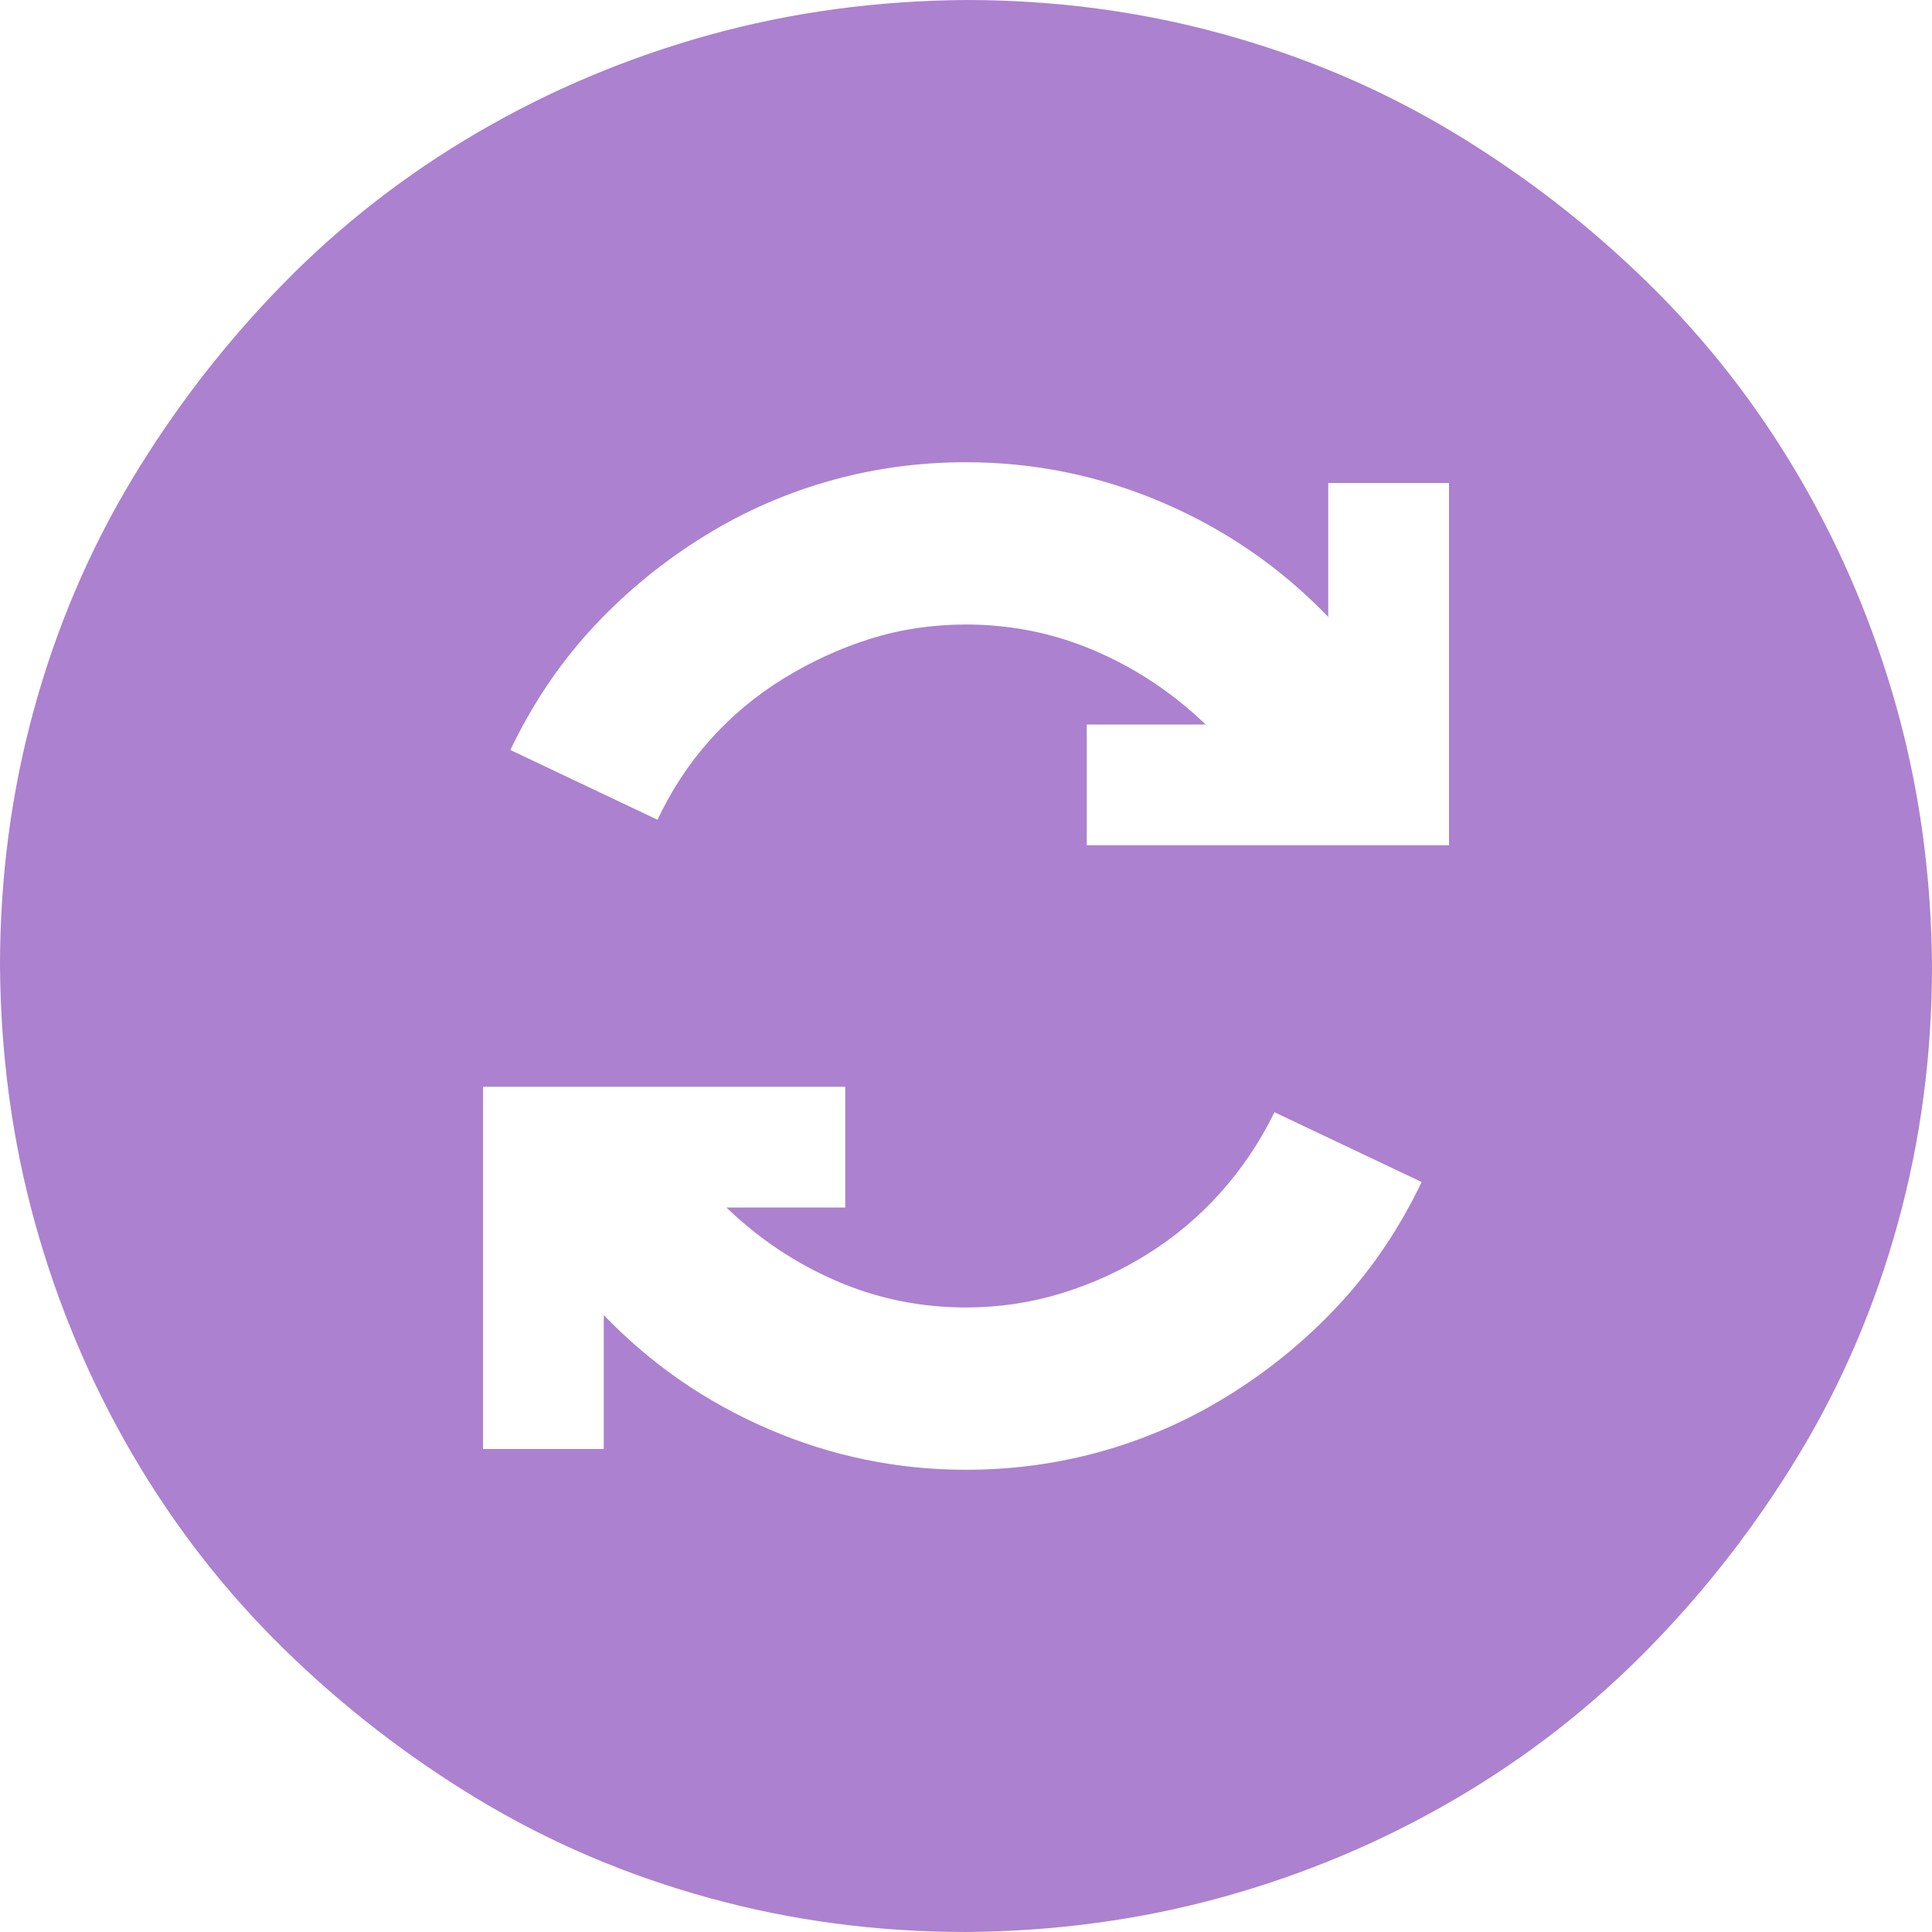
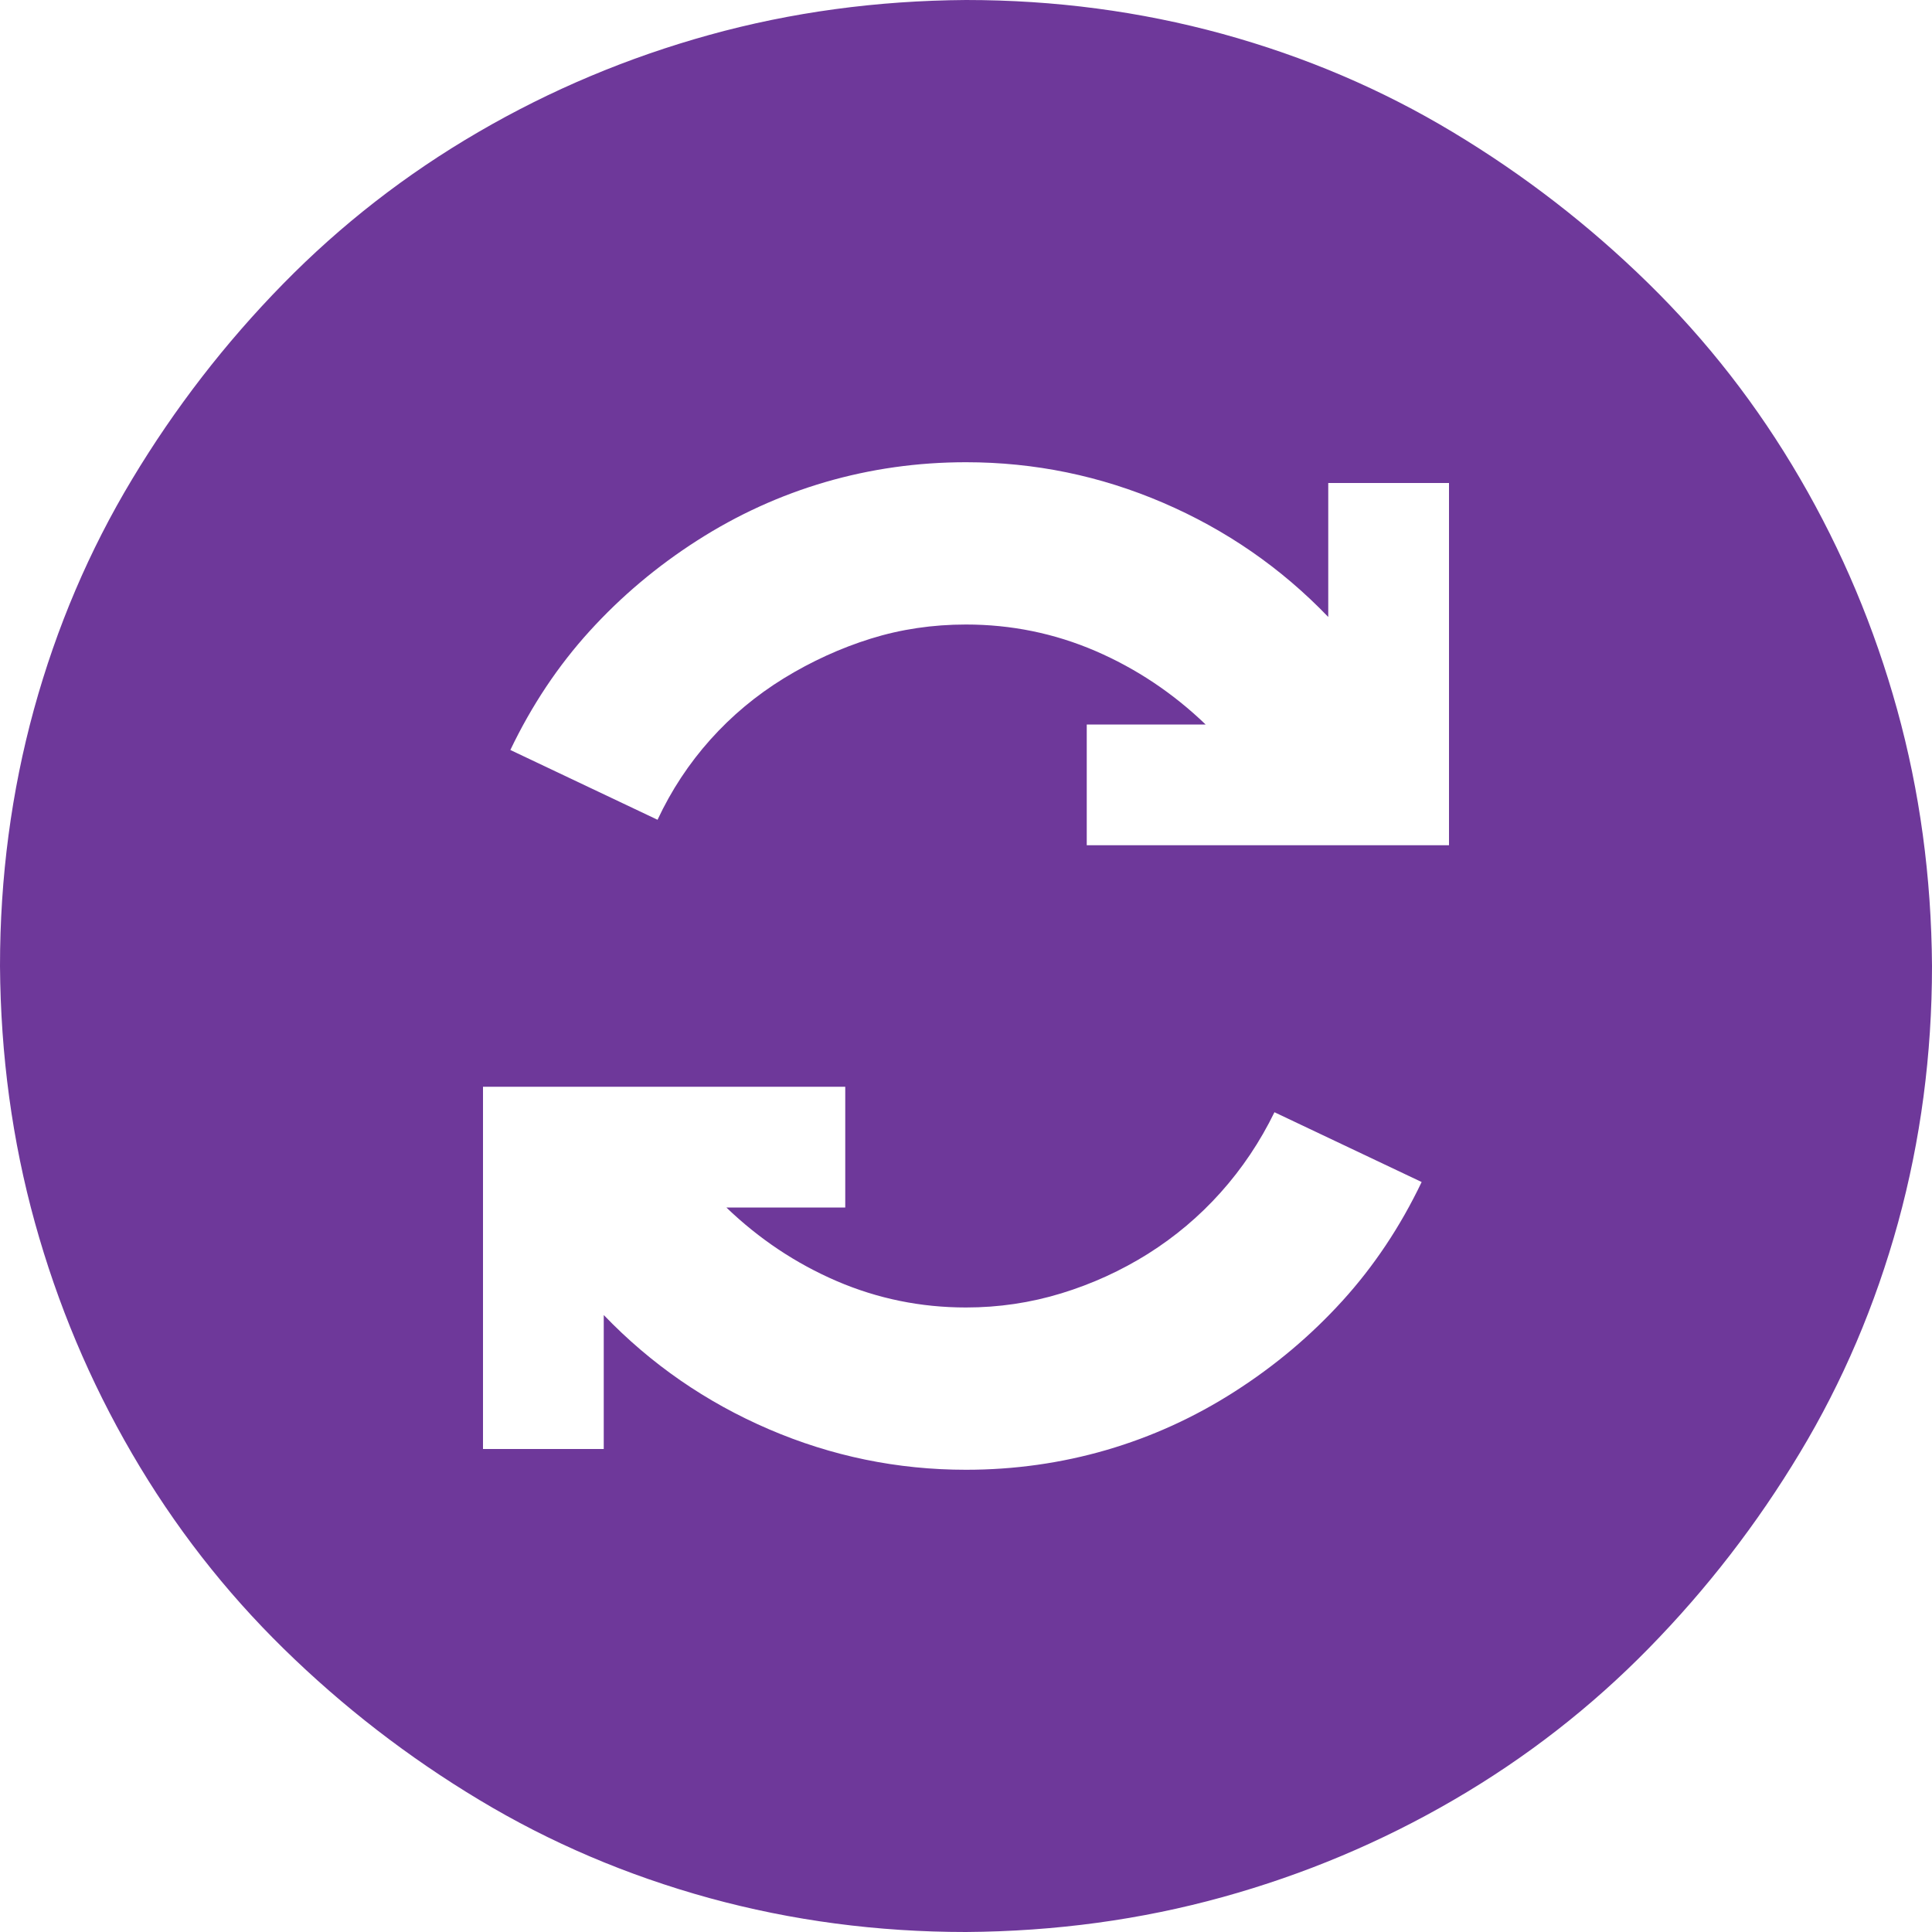
- <svg xmlns="http://www.w3.org/2000/svg" width="48" height="48" viewBox="0 0 48 48" fill="none">
-   <path d="M24 0C26.203 0 28.328 0.281 30.375 0.844C32.422 1.406 34.328 2.219 36.094 3.281C37.859 4.344 39.477 5.594 40.945 7.031C42.414 8.469 43.672 10.086 44.719 11.883C45.766 13.68 46.57 15.594 47.133 17.625C47.695 19.656 47.984 21.781 48 24C48 26.203 47.719 28.328 47.156 30.375C46.594 32.422 45.781 34.328 44.719 36.094C43.656 37.859 42.406 39.477 40.969 40.945C39.531 42.414 37.914 43.672 36.117 44.719C34.32 45.766 32.406 46.57 30.375 47.133C28.344 47.695 26.219 47.984 24 48C21.797 48 19.672 47.719 17.625 47.156C15.578 46.594 13.672 45.781 11.906 44.719C10.141 43.656 8.523 42.406 7.055 40.969C5.586 39.531 4.328 37.914 3.281 36.117C2.234 34.32 1.43 32.406 0.867 30.375C0.305 28.344 0.016 26.219 0 24C0 21.797 0.281 19.672 0.844 17.625C1.406 15.578 2.219 13.672 3.281 11.906C4.344 10.141 5.594 8.523 7.031 7.055C8.469 5.586 10.086 4.328 11.883 3.281C13.68 2.234 15.594 1.43 17.625 0.867C19.656 0.305 21.781 0.016 24 0ZM24 36.516C25.203 36.516 26.367 36.352 27.492 36.023C28.617 35.695 29.68 35.211 30.68 34.57C31.68 33.93 32.57 33.18 33.352 32.32C34.133 31.461 34.789 30.477 35.32 29.367L31.664 27.633C31.305 28.367 30.859 29.031 30.328 29.625C29.797 30.219 29.195 30.727 28.523 31.148C27.852 31.57 27.133 31.898 26.367 32.133C25.602 32.367 24.812 32.484 24 32.484C22.875 32.484 21.805 32.266 20.789 31.828C19.773 31.391 18.859 30.781 18.047 30H21V27H12V36H15V32.672C16.172 33.891 17.539 34.836 19.102 35.508C20.664 36.18 22.297 36.516 24 36.516ZM36 21V12H33V15.328C31.828 14.109 30.461 13.164 28.898 12.492C27.336 11.82 25.703 11.484 24 11.484C22.797 11.484 21.633 11.648 20.508 11.977C19.383 12.305 18.32 12.789 17.32 13.43C16.32 14.07 15.43 14.82 14.648 15.68C13.867 16.539 13.211 17.523 12.68 18.633L16.336 20.367C16.68 19.633 17.117 18.969 17.648 18.375C18.18 17.781 18.789 17.273 19.477 16.852C20.164 16.43 20.883 16.102 21.633 15.867C22.383 15.633 23.172 15.516 24 15.516C25.125 15.516 26.195 15.734 27.211 16.172C28.227 16.609 29.141 17.219 29.953 18H27V21H36Z" fill="#AC81CF" />
+ <svg xmlns="http://www.w3.org/2000/svg" width="32" height="32" viewBox="0 0 32 32" fill="none">
+   <path d="M16 0C17.469 0 18.885 0.188 20.25 0.562C21.615 0.938 22.885 1.479 24.062 2.188C25.24 2.896 26.318 3.729 27.297 4.688C28.276 5.646 29.115 6.724 29.812 7.922C30.51 9.12 31.047 10.396 31.422 11.75C31.797 13.104 31.99 14.521 32 16C32 17.469 31.812 18.885 31.438 20.25C31.062 21.615 30.521 22.885 29.812 24.062C29.104 25.24 28.271 26.318 27.312 27.297C26.354 28.276 25.276 29.115 24.078 29.812C22.88 30.51 21.604 31.047 20.25 31.422C18.896 31.797 17.479 31.99 16 32C14.531 32 13.115 31.812 11.75 31.438C10.385 31.062 9.115 30.521 7.938 29.812C6.76 29.104 5.682 28.271 4.703 27.312C3.724 26.354 2.885 25.276 2.188 24.078C1.49 22.88 0.953 21.604 0.578 20.25C0.203 18.896 0.01 17.479 0 16C0 14.531 0.188 13.115 0.562 11.75C0.938 10.385 1.479 9.115 2.188 7.938C2.896 6.76 3.729 5.682 4.688 4.703C5.646 3.724 6.724 2.885 7.922 2.188C9.12 1.49 10.396 0.953 11.75 0.578C13.104 0.203 14.521 0.01 16 0ZM16 24.344C16.802 24.344 17.578 24.234 18.328 24.016C19.078 23.797 19.787 23.474 20.453 23.047C21.12 22.62 21.713 22.12 22.234 21.547C22.755 20.974 23.193 20.318 23.547 19.578L21.109 18.422C20.87 18.912 20.573 19.354 20.219 19.75C19.865 20.146 19.463 20.484 19.016 20.766C18.568 21.047 18.088 21.266 17.578 21.422C17.068 21.578 16.542 21.656 16 21.656C15.25 21.656 14.537 21.51 13.859 21.219C13.182 20.927 12.573 20.521 12.031 20H14V18H8V24H10V21.781C10.781 22.594 11.693 23.224 12.734 23.672C13.776 24.12 14.865 24.344 16 24.344ZM24 14V8H22V10.219C21.219 9.406 20.307 8.776 19.266 8.328C18.224 7.88 17.135 7.656 16 7.656C15.198 7.656 14.422 7.766 13.672 7.984C12.922 8.203 12.213 8.526 11.547 8.953C10.88 9.38 10.287 9.88 9.766 10.453C9.245 11.026 8.807 11.682 8.453 12.422L10.891 13.578C11.12 13.088 11.412 12.646 11.766 12.25C12.12 11.854 12.526 11.516 12.984 11.234C13.443 10.953 13.922 10.734 14.422 10.578C14.922 10.422 15.448 10.344 16 10.344C16.75 10.344 17.463 10.49 18.141 10.781C18.818 11.073 19.427 11.479 19.969 12H18V14H24Z" fill="#6E389A" />
</svg>
